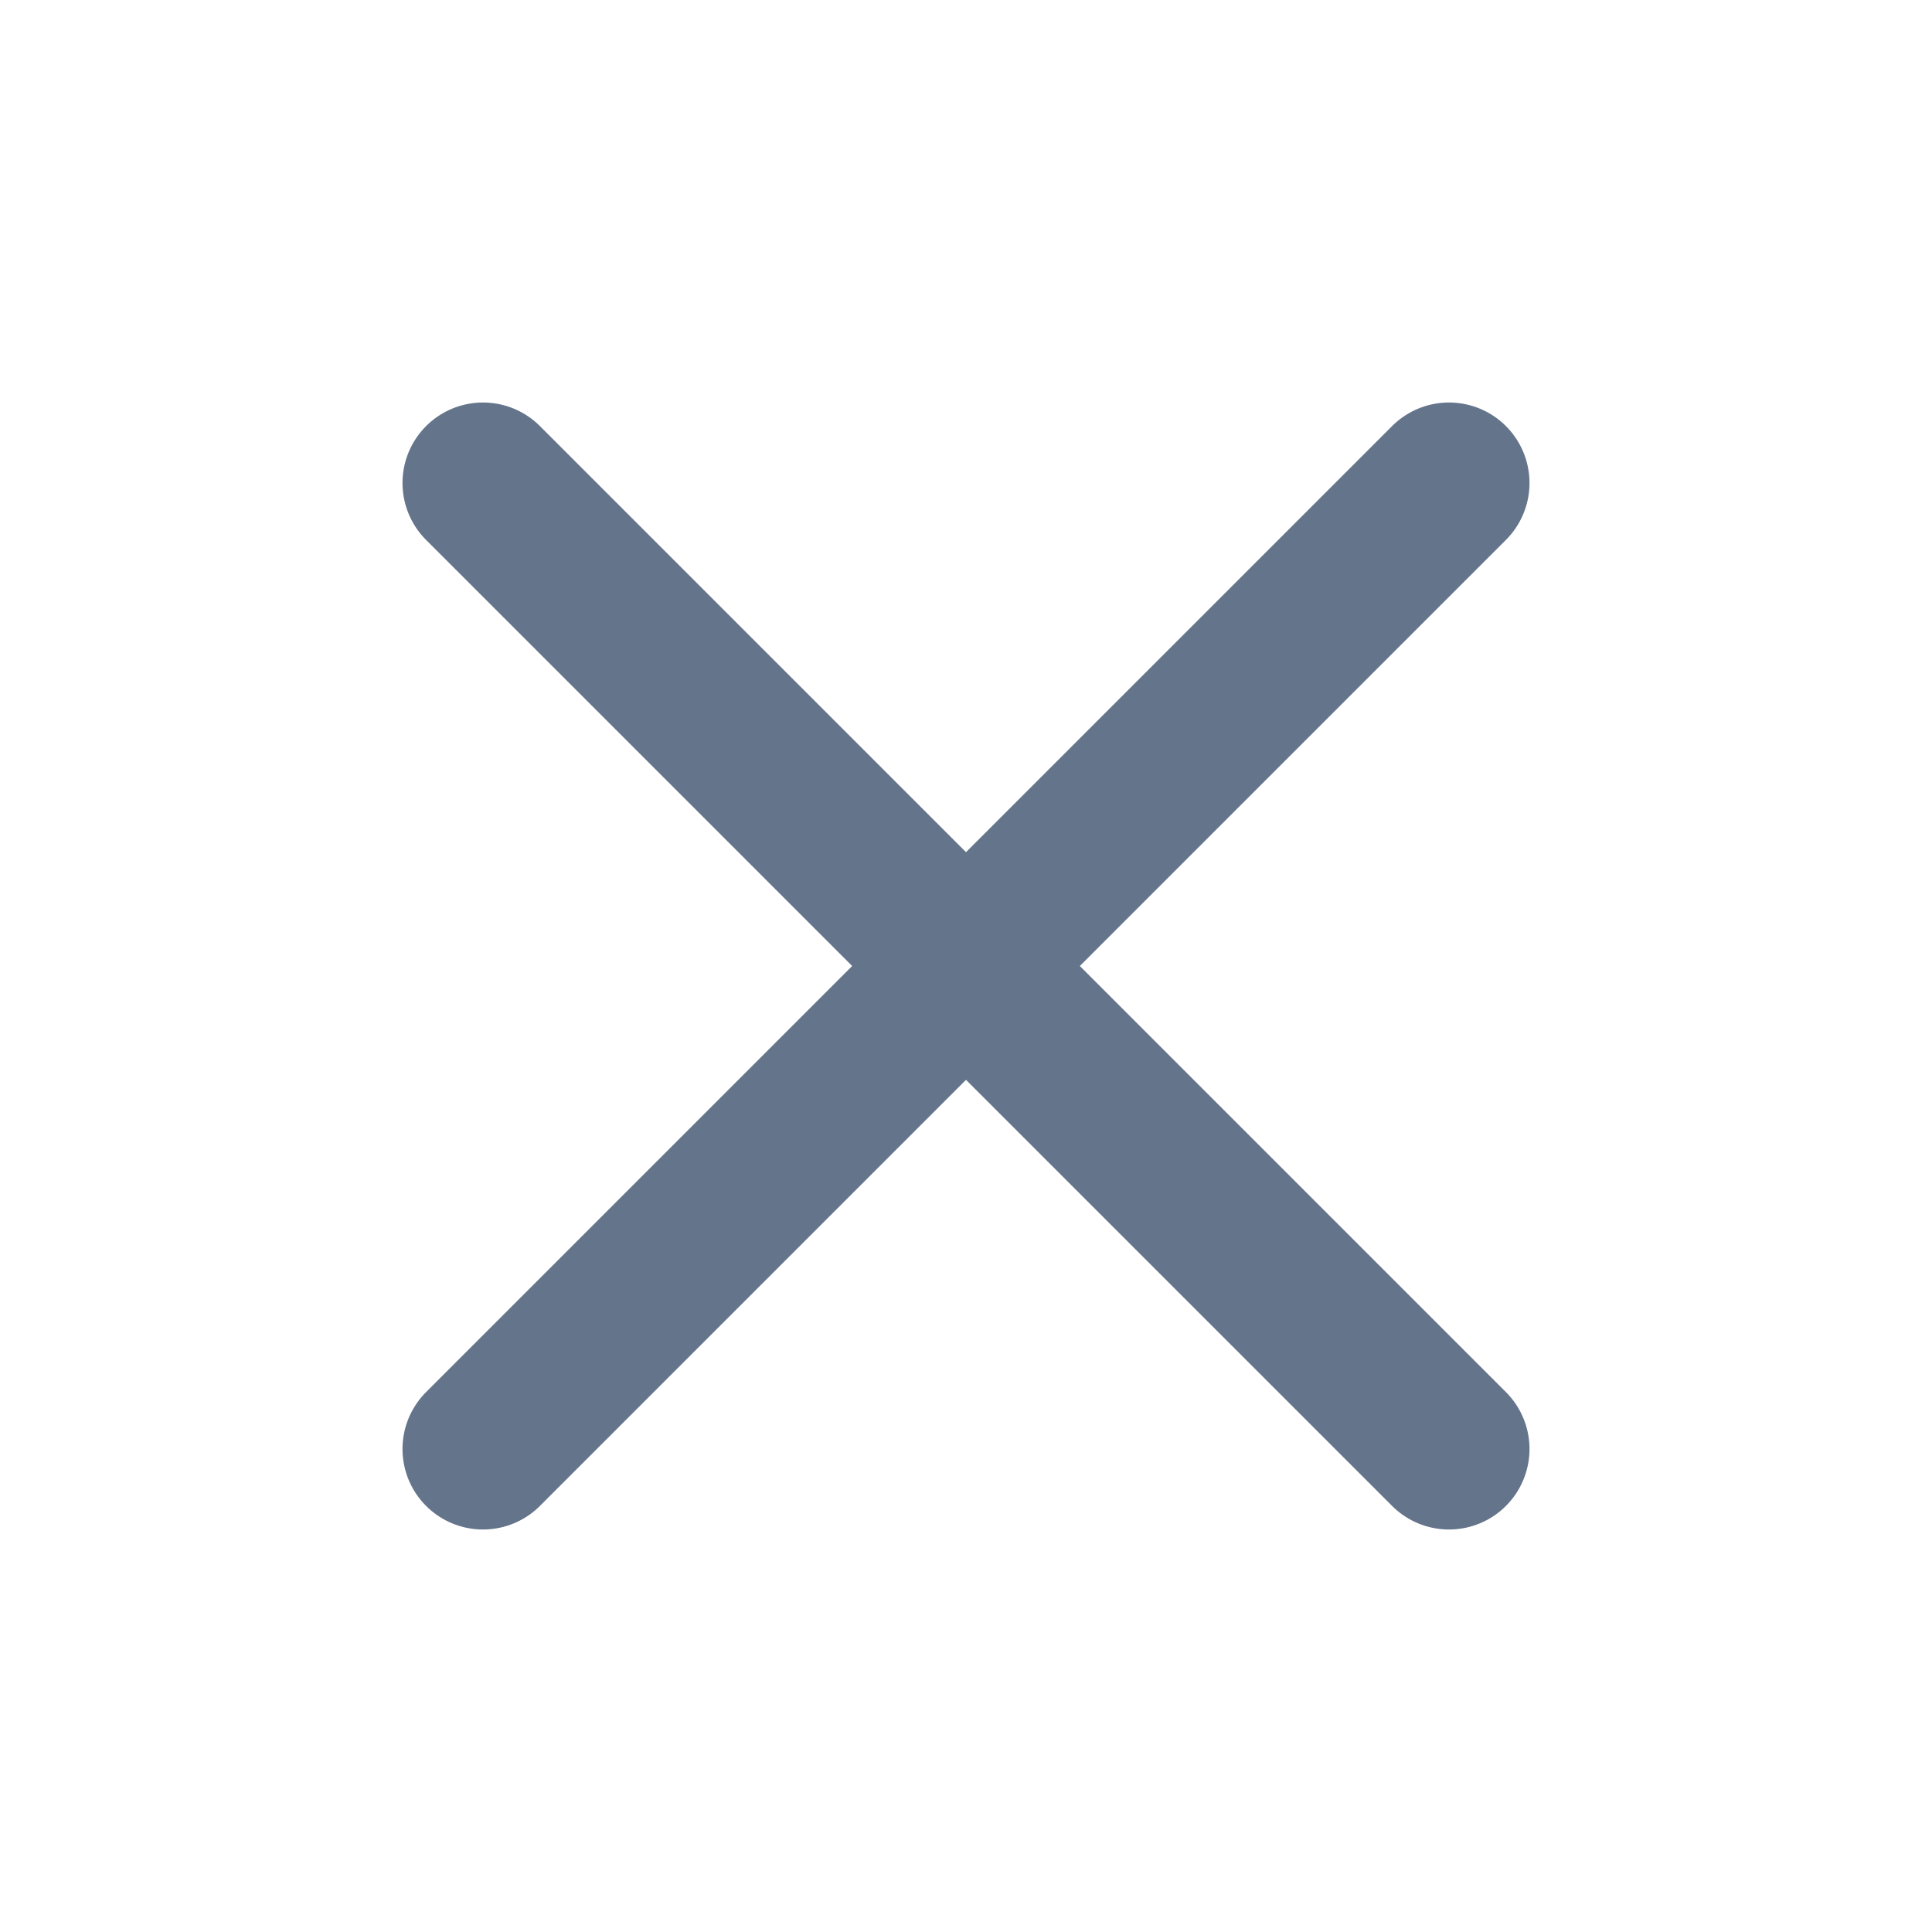
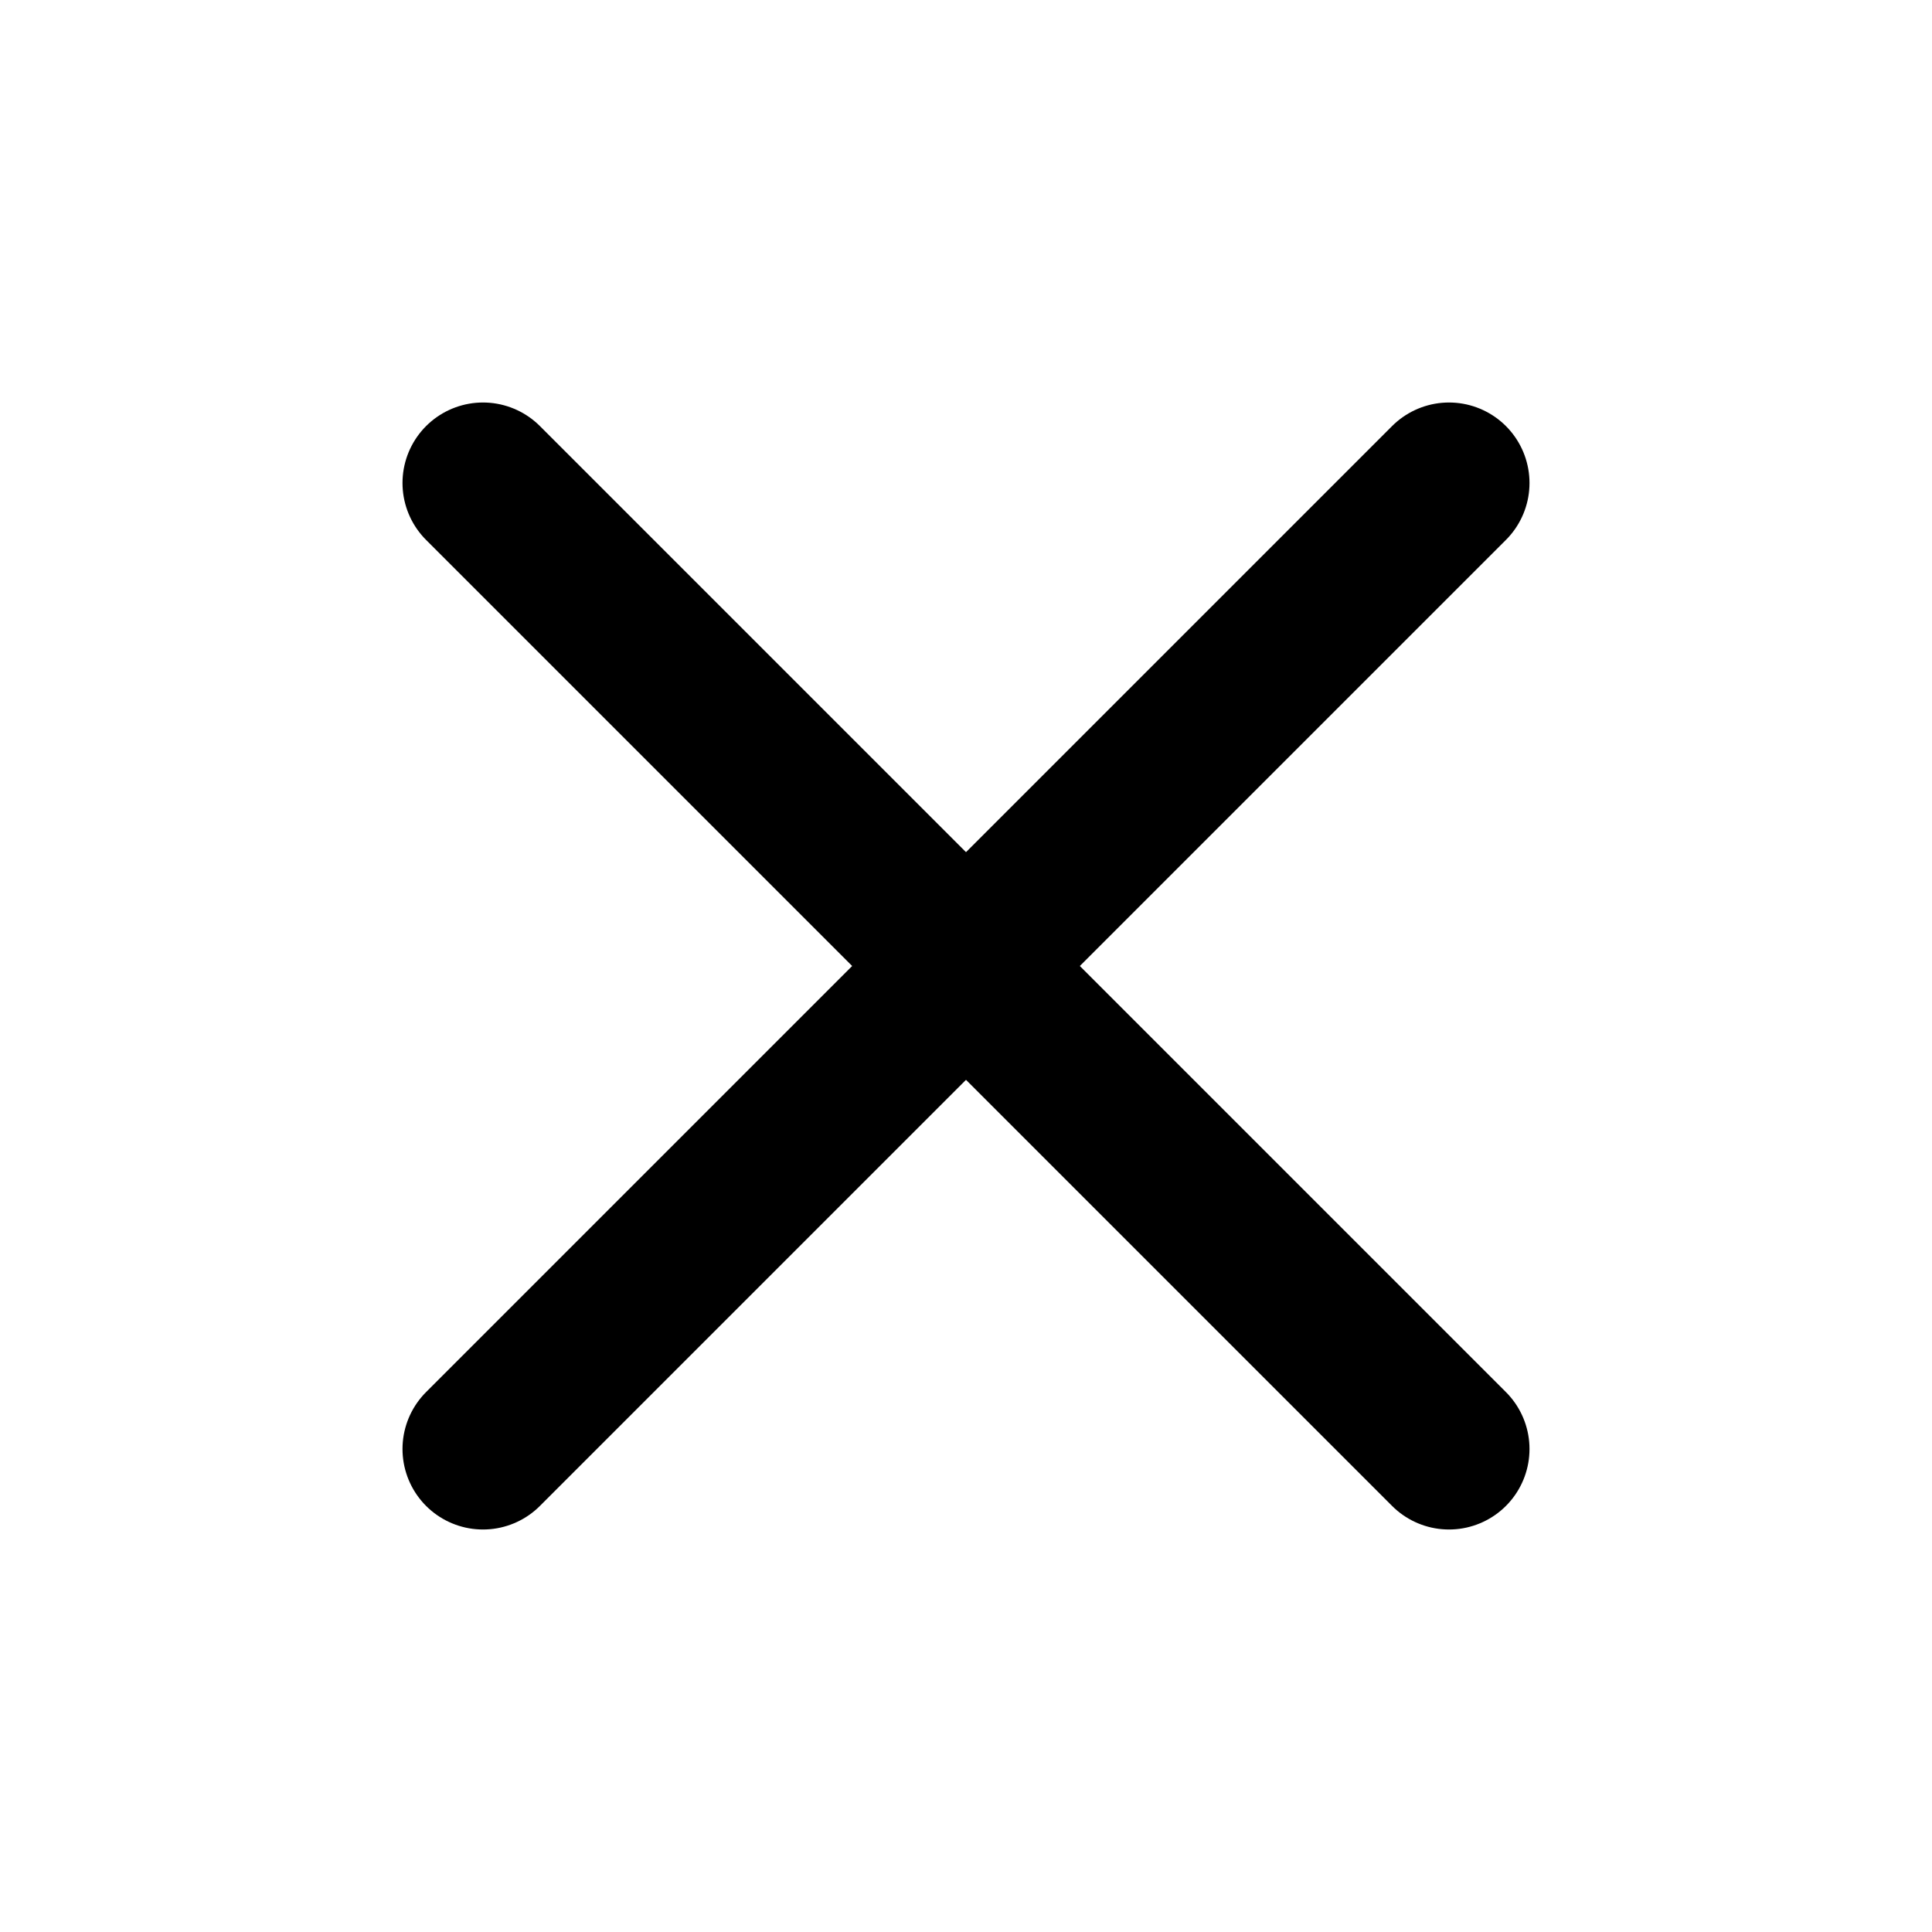
<svg xmlns="http://www.w3.org/2000/svg" width="24" height="24" viewBox="0 0 24 24" fill="none">
-   <path d="M18 6L6 18" stroke="#64748B" stroke-width="2" stroke-linecap="round" stroke-linejoin="round" />
-   <path d="M6 6L18 18" stroke="#64748B" stroke-width="2" stroke-linecap="round" stroke-linejoin="round" />
+   <path d="M18 6L6 18" stroke="currentColor" stroke-width="2" stroke-linecap="round" stroke-linejoin="round" />
+   <path d="M6 6L18 18" stroke="currentColor" stroke-width="2" stroke-linecap="round" stroke-linejoin="round" />
</svg>
